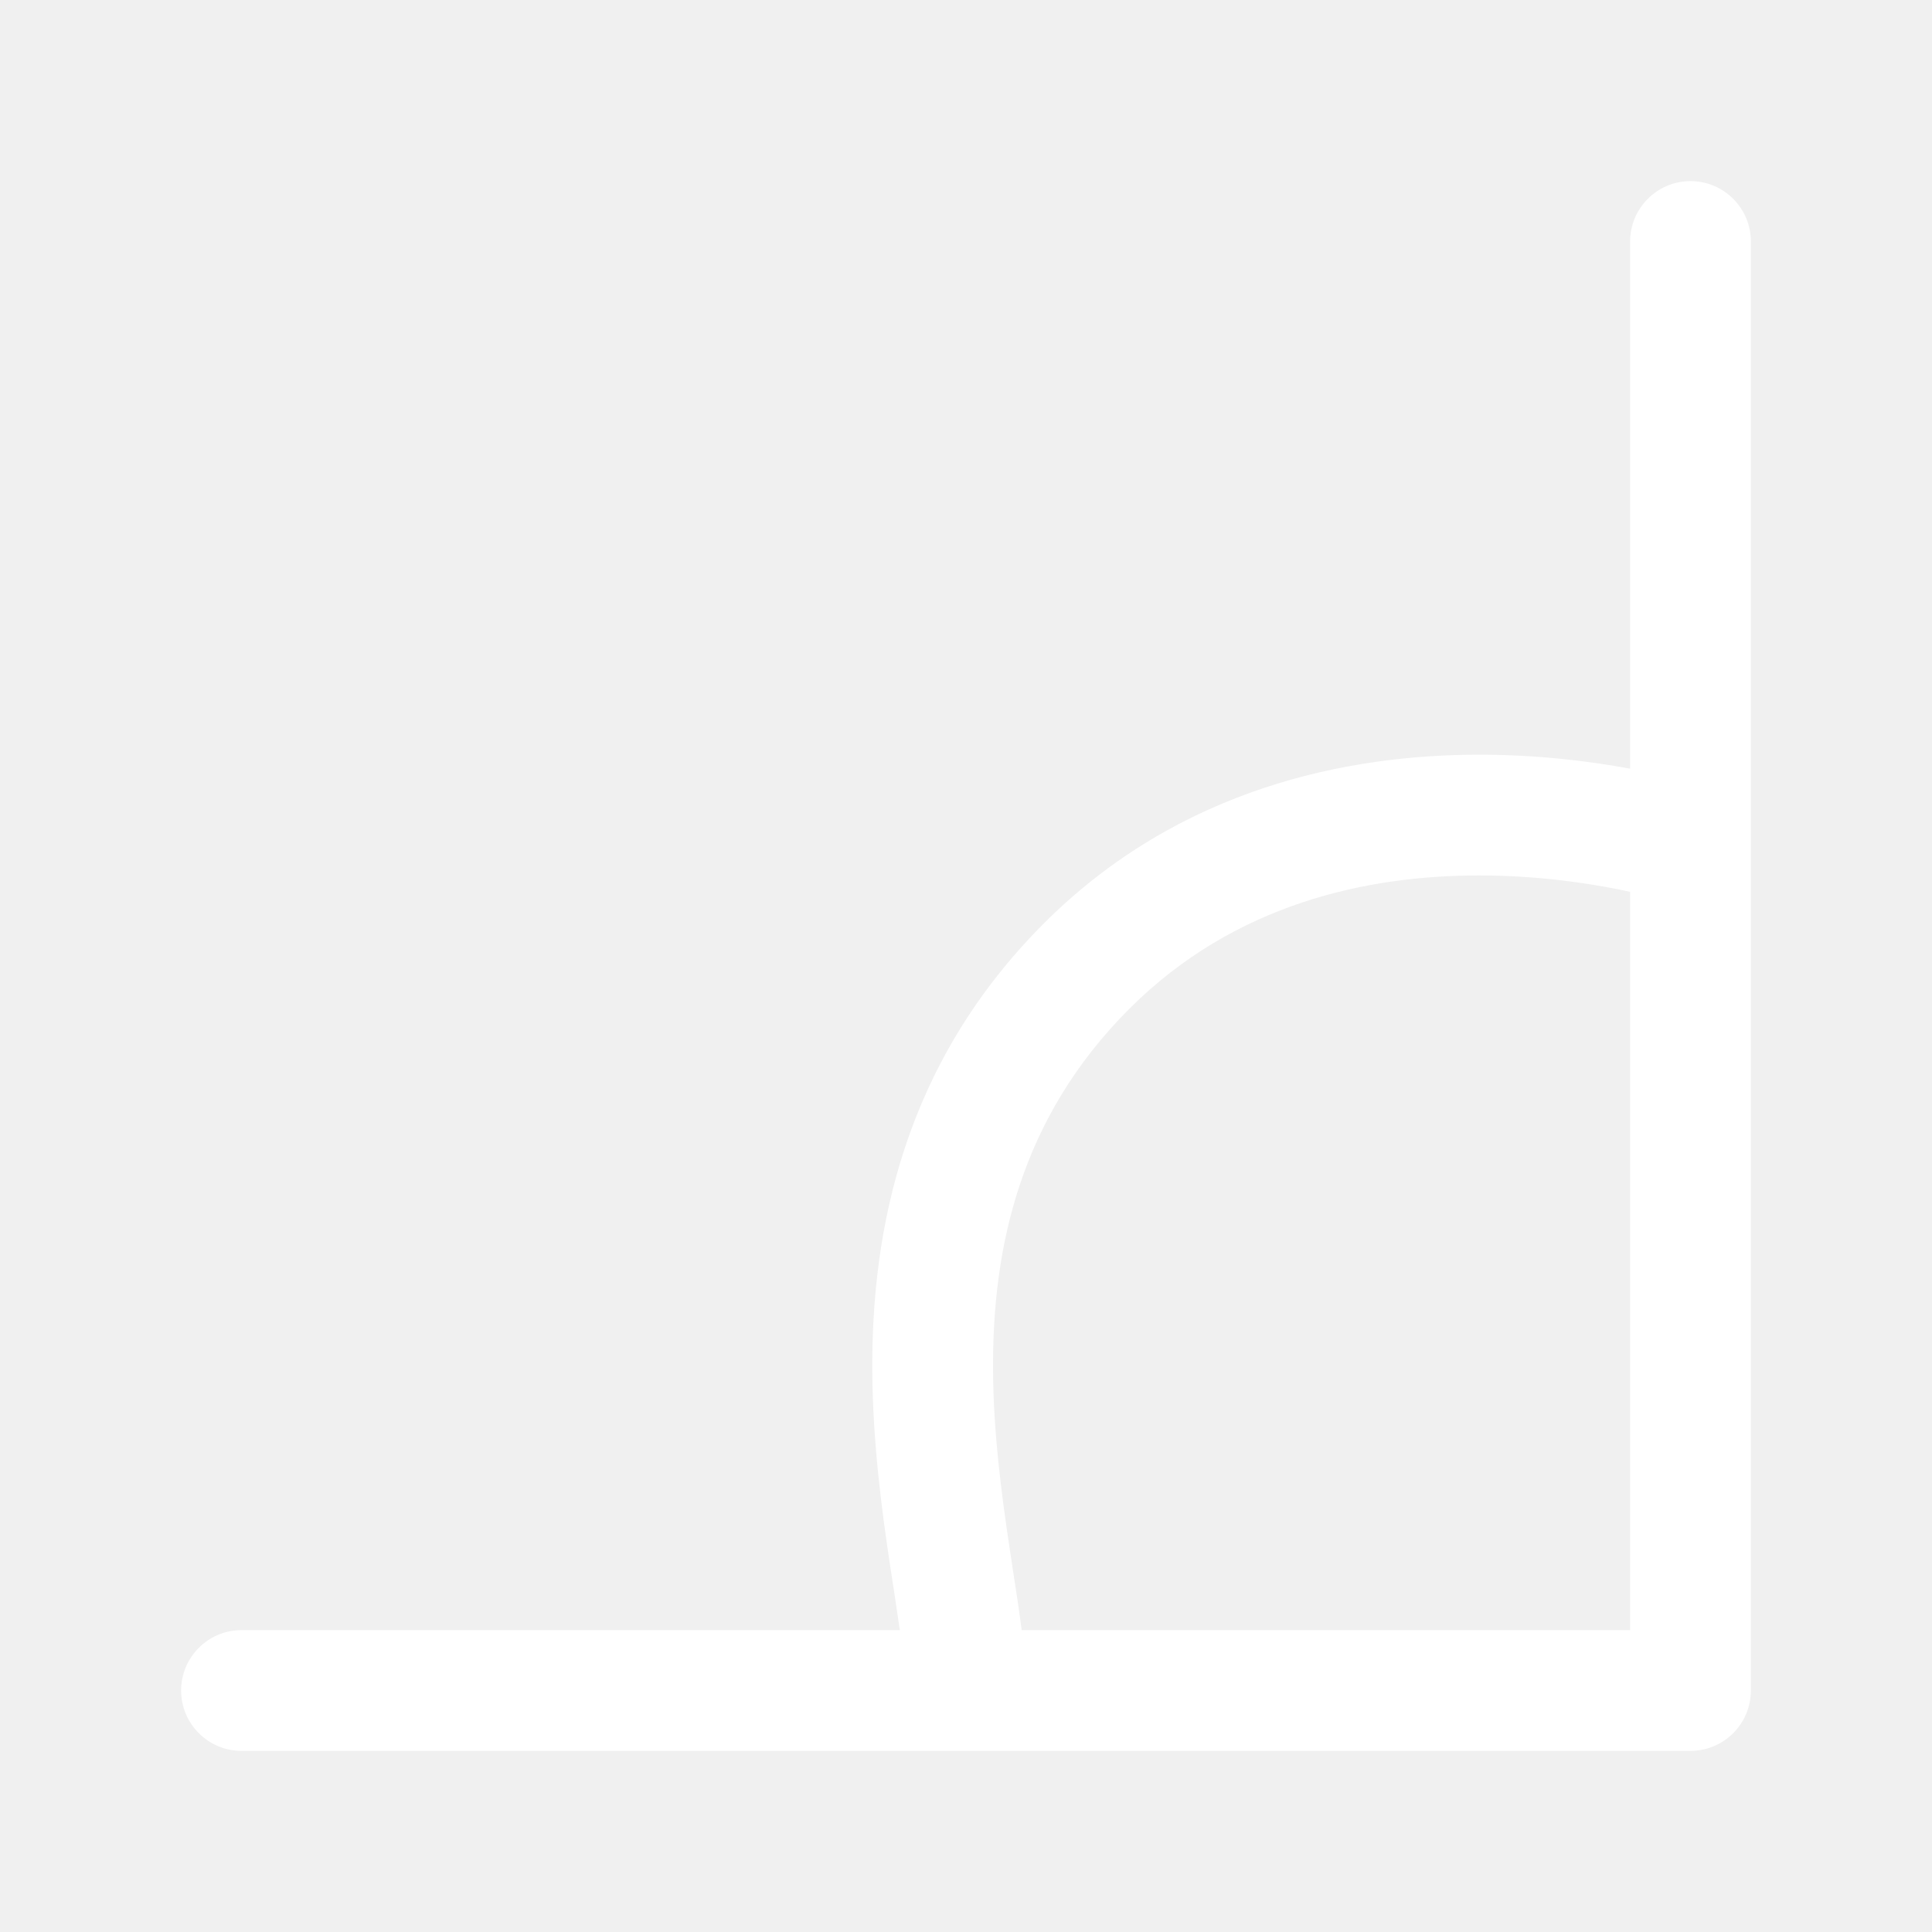
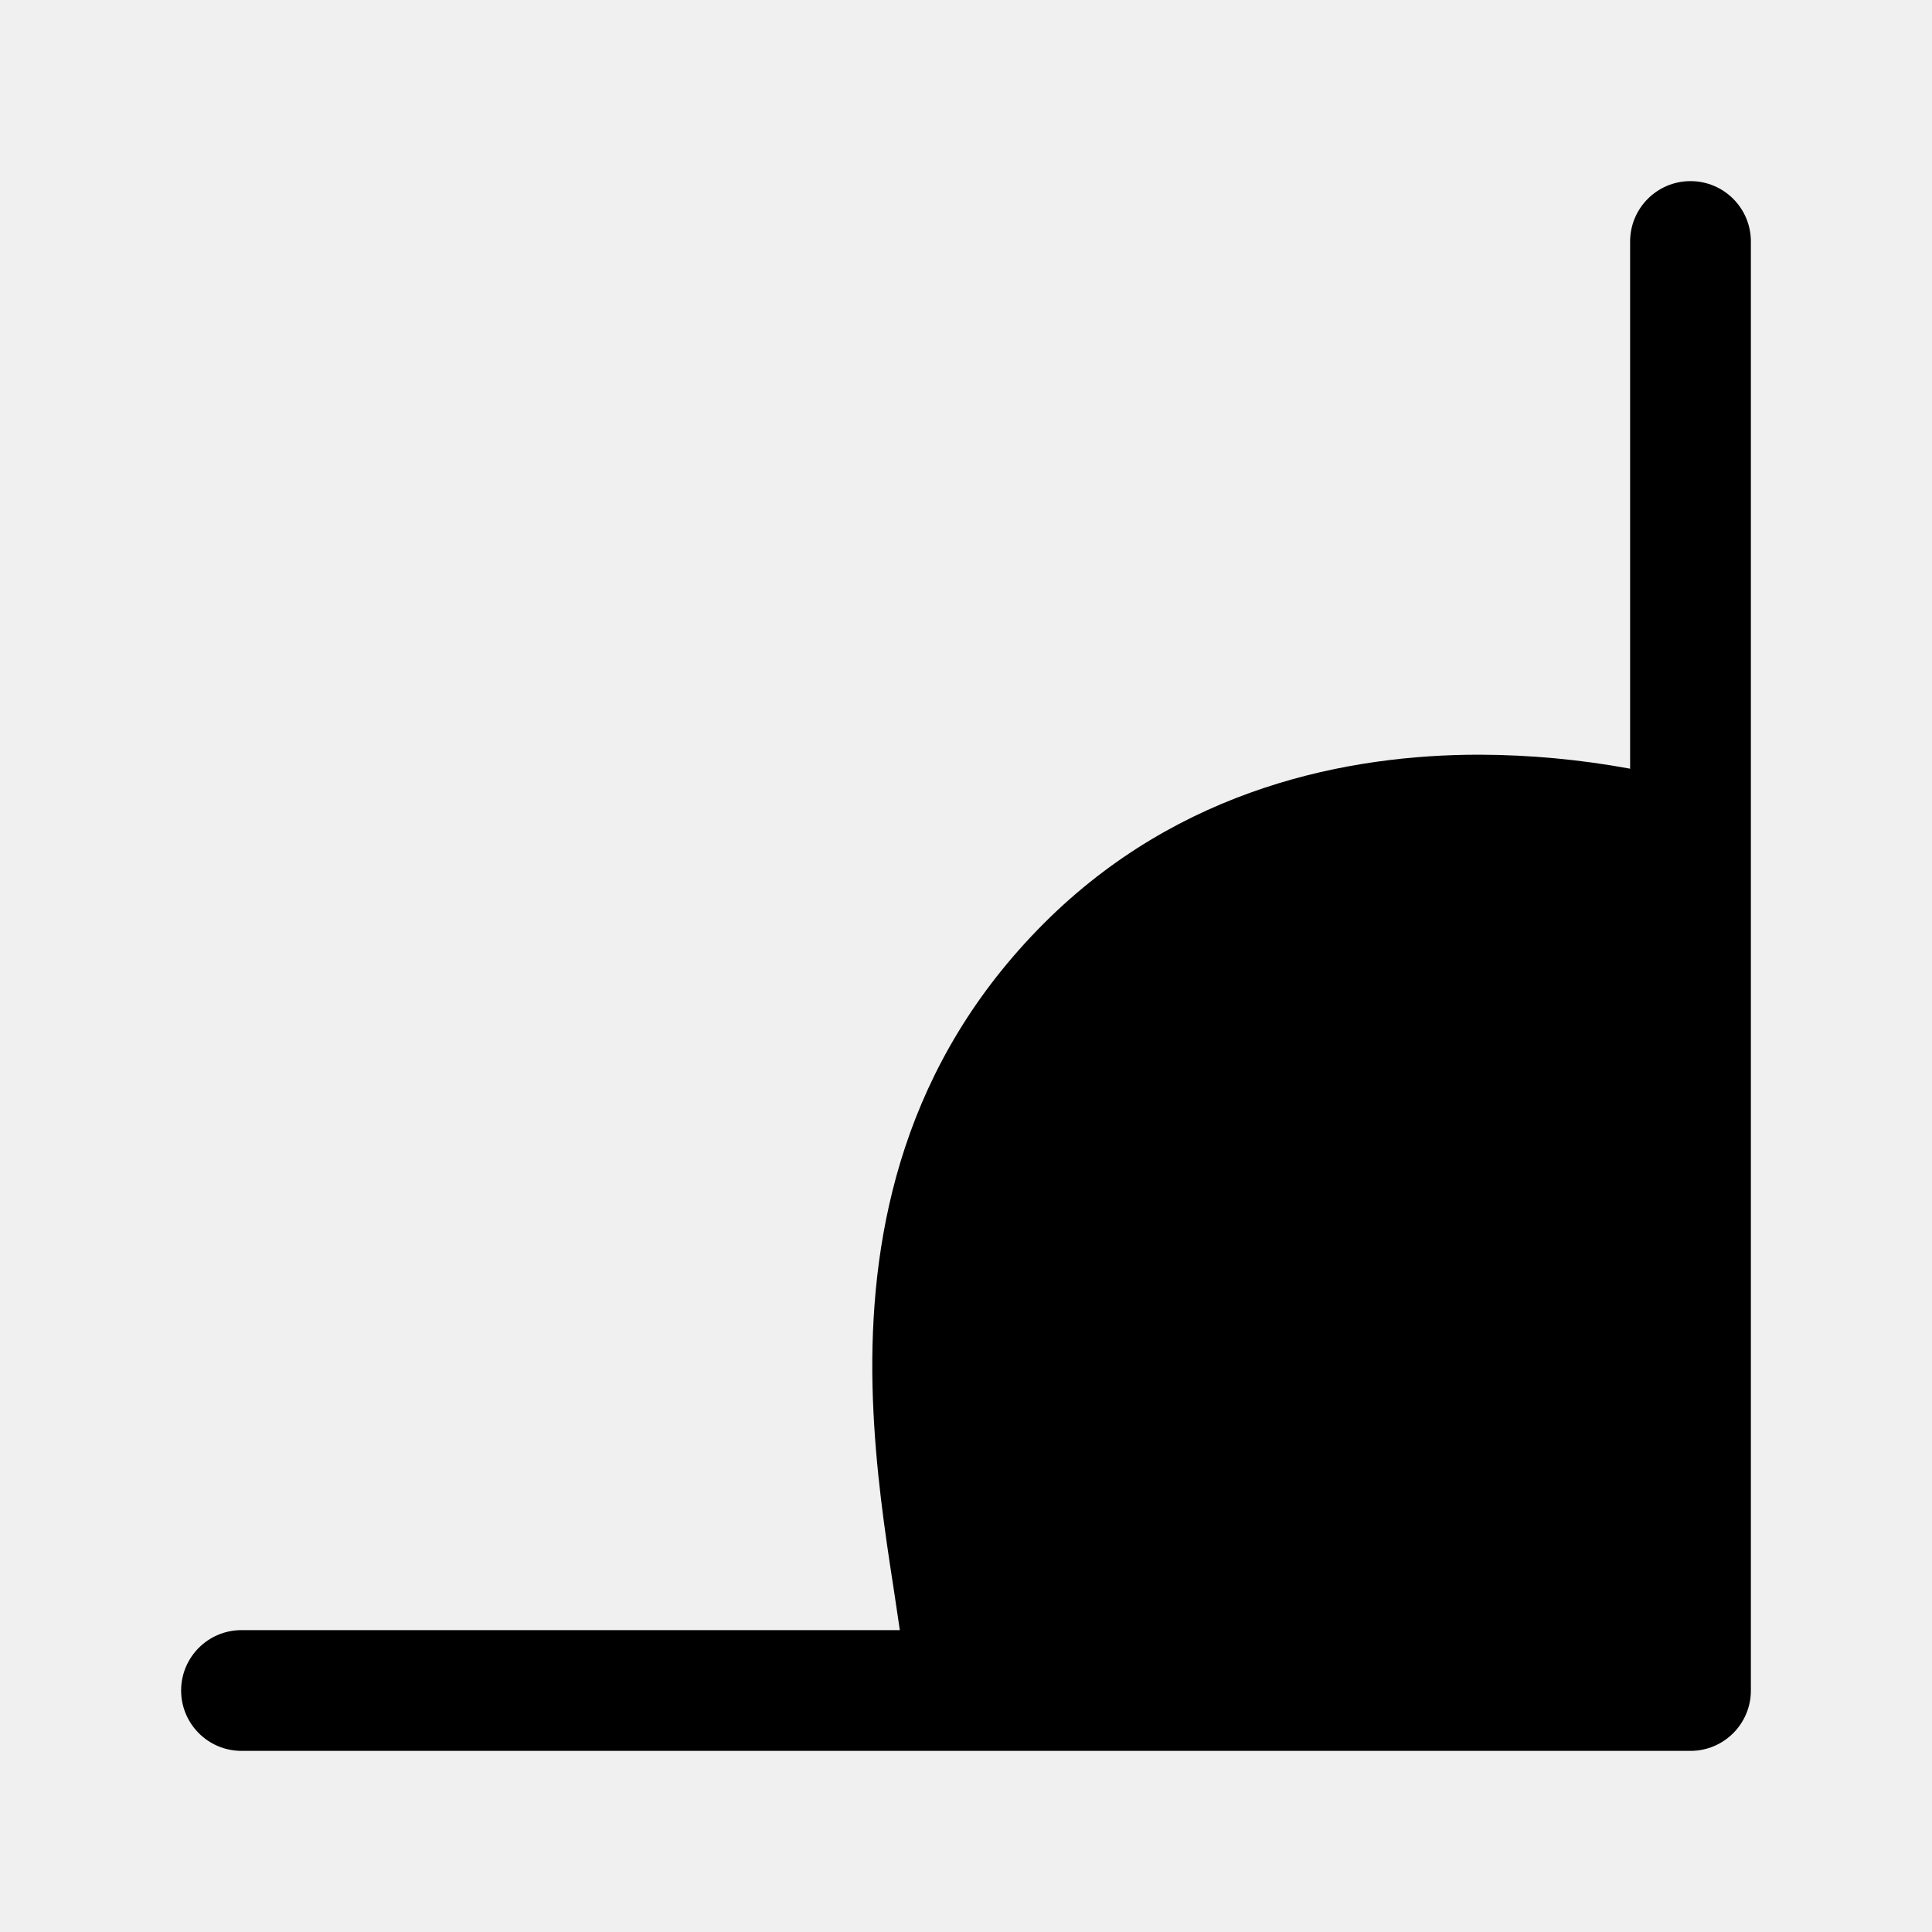
- <svg xmlns="http://www.w3.org/2000/svg" width="16" height="16" viewBox="0 0 16 16" fill="none">
-   <path fill-rule="evenodd" clip-rule="evenodd" d="M14.5 2C14.5 1.724 14.276 1.5 14 1.5C13.724 1.5 13.5 1.724 13.5 2V6.366C13.173 6.305 12.74 6.25 12.25 6.25C11.173 6.25 9.773 6.52 8.646 7.646C7.486 8.807 7.215 10.181 7.224 11.366C7.229 11.954 7.302 12.505 7.371 12.962C7.383 13.04 7.394 13.114 7.405 13.184C7.422 13.3 7.438 13.404 7.452 13.5H2C1.724 13.5 1.5 13.724 1.5 14C1.5 14.276 1.724 14.5 2 14.5H14C14.276 14.5 14.5 14.276 14.5 14V2ZM8.461 13.5H13.5V7.386C13.469 7.379 13.436 7.372 13.402 7.365C13.113 7.308 12.71 7.25 12.25 7.25C11.327 7.25 10.227 7.48 9.353 8.354C8.446 9.261 8.216 10.335 8.224 11.358C8.228 11.873 8.293 12.366 8.36 12.814C8.37 12.879 8.38 12.946 8.39 13.012C8.416 13.178 8.441 13.343 8.461 13.5Z" fill="white" />
+ <svg xmlns="http://www.w3.org/2000/svg" viewBox="0 0 16 16">
+   <path d="M14.5 2a.5.5 0 0 0-1 0v4.366a7 7 0 0 0-1.25-.116c-1.077 0-2.477.27-3.604 1.396-1.16 1.161-1.43 2.535-1.422 3.72.005.588.078 1.139.147 1.596l.034.222.047.316H2a.5.5 0 0 0 0 1h12a.5.5 0 0 0 .5-.5zM8.461 13.5H13.5V7.386l-.098-.02a6 6 0 0 0-1.152-.116c-.923 0-2.023.23-2.897 1.104-.907.907-1.137 1.981-1.129 3.004.004.515.069 1.008.136 1.456l.03.198q.04.25.071.488" />
</svg>
